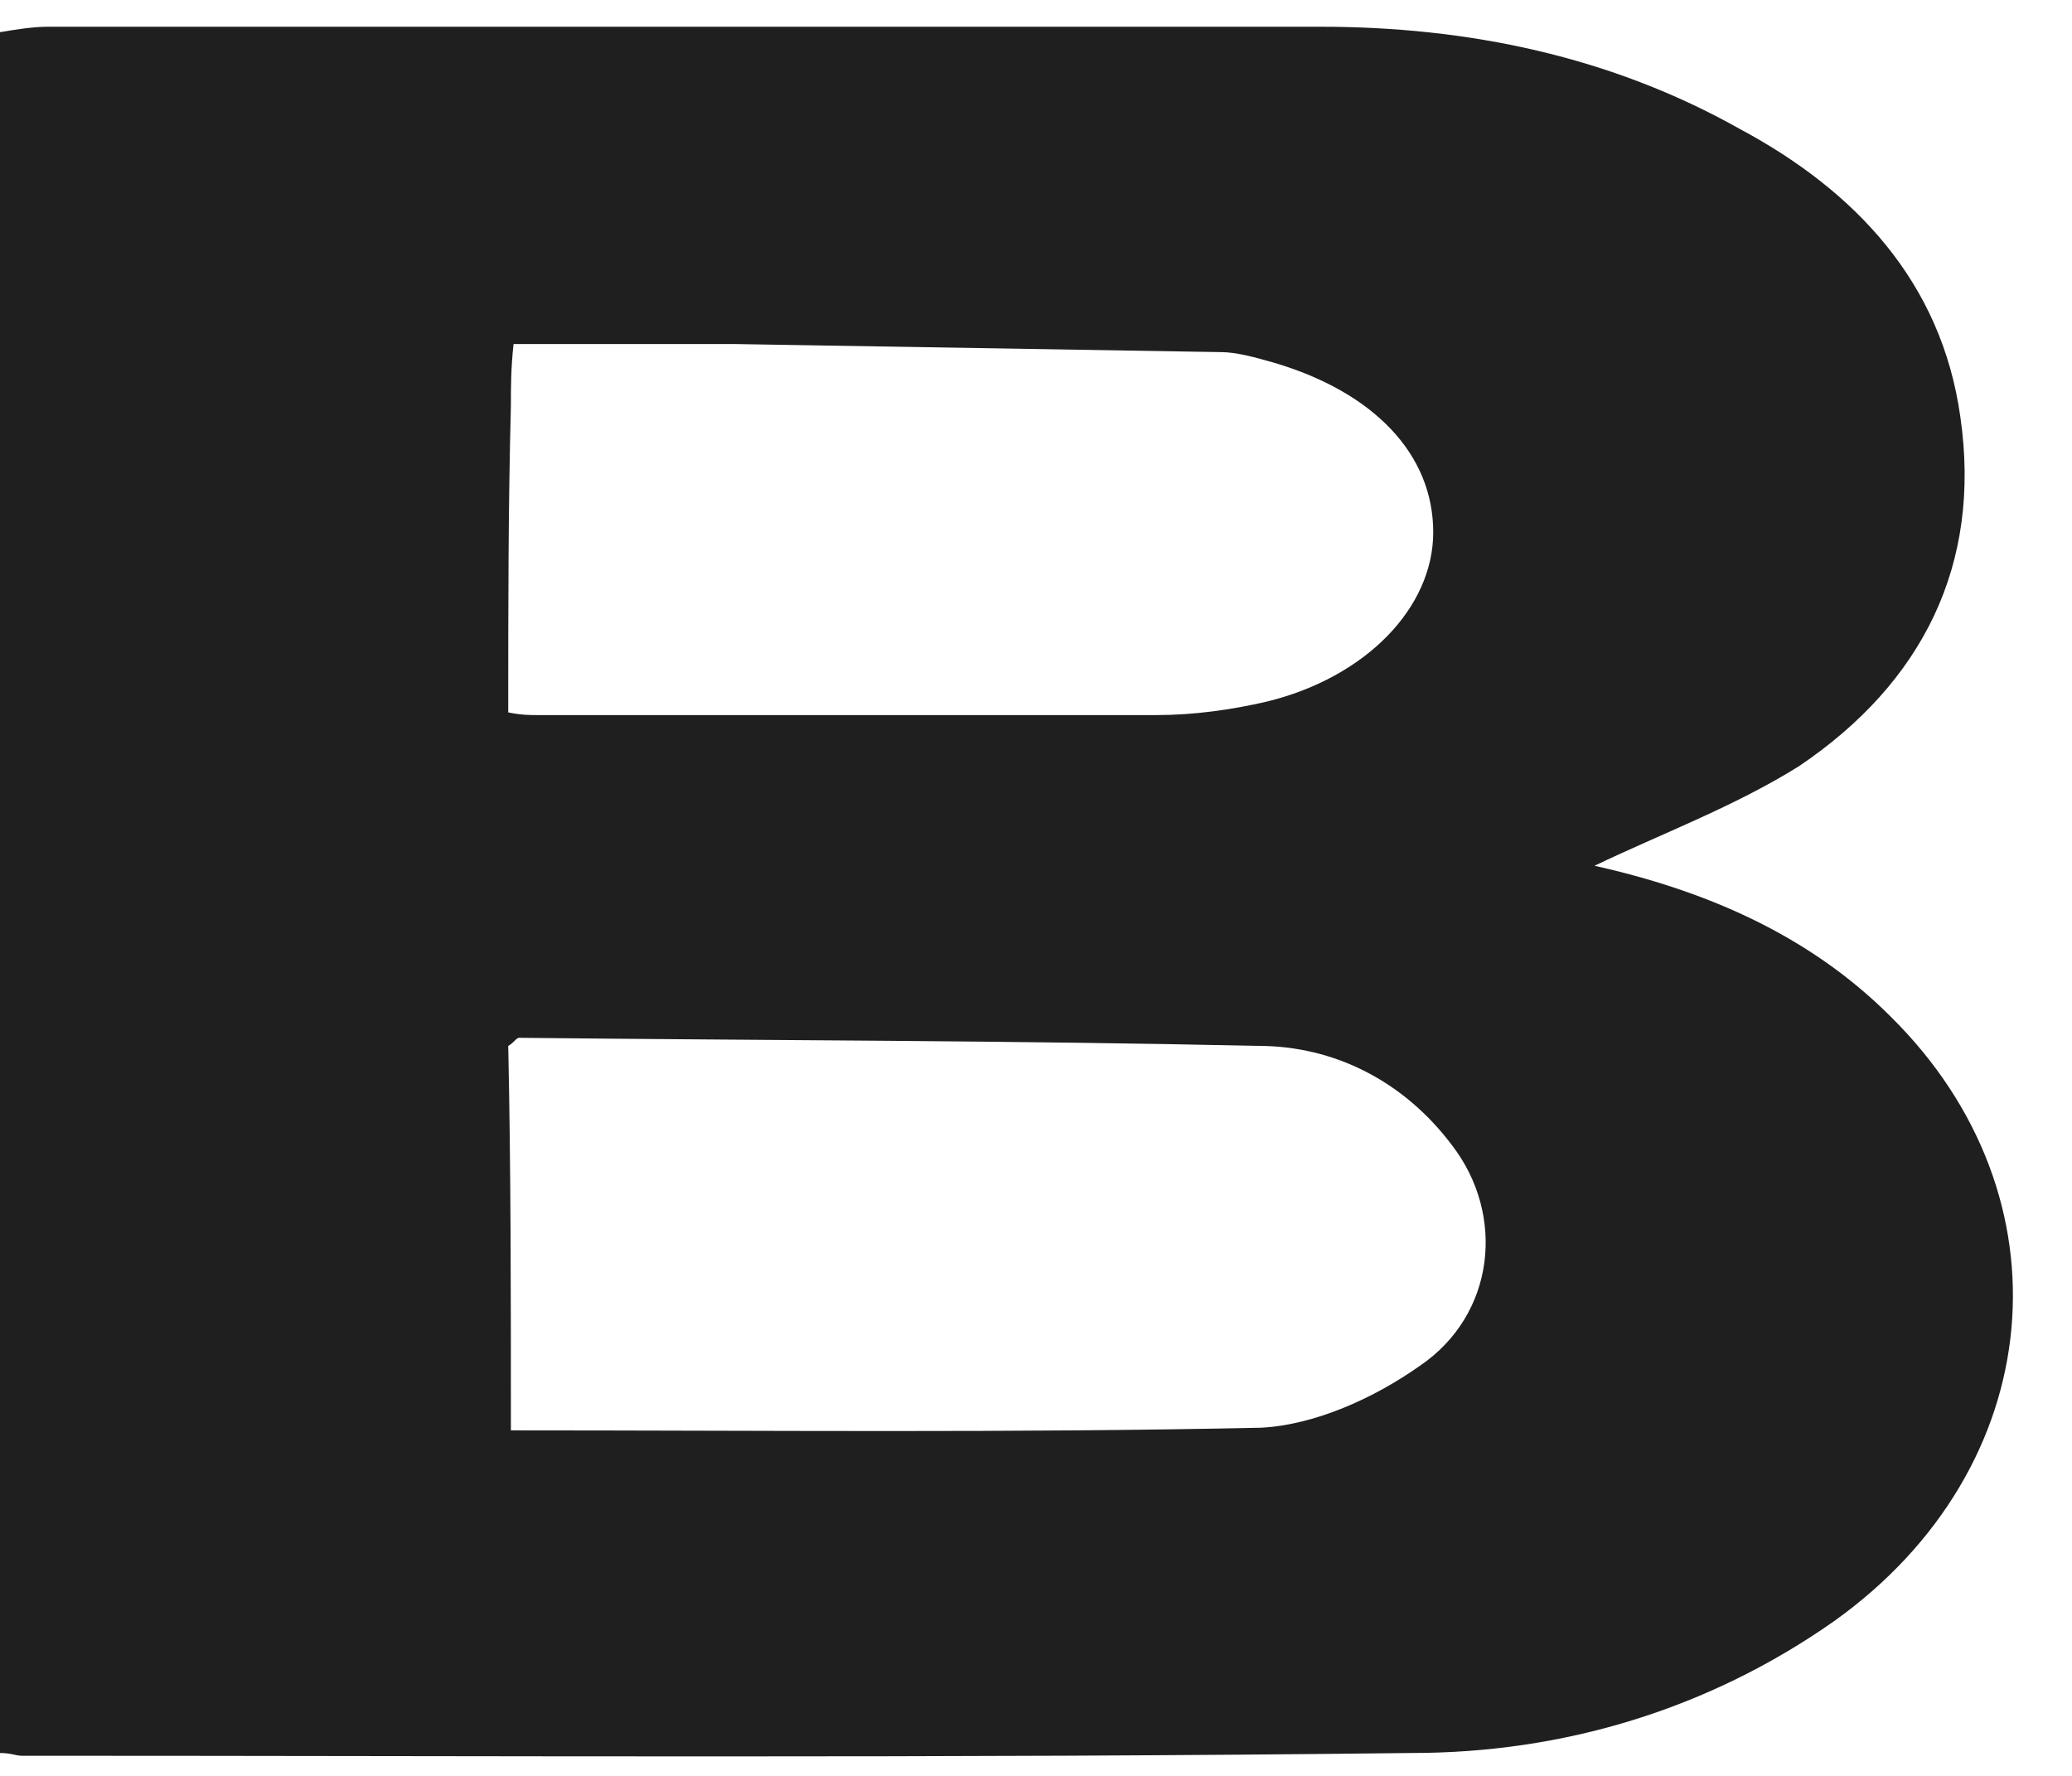
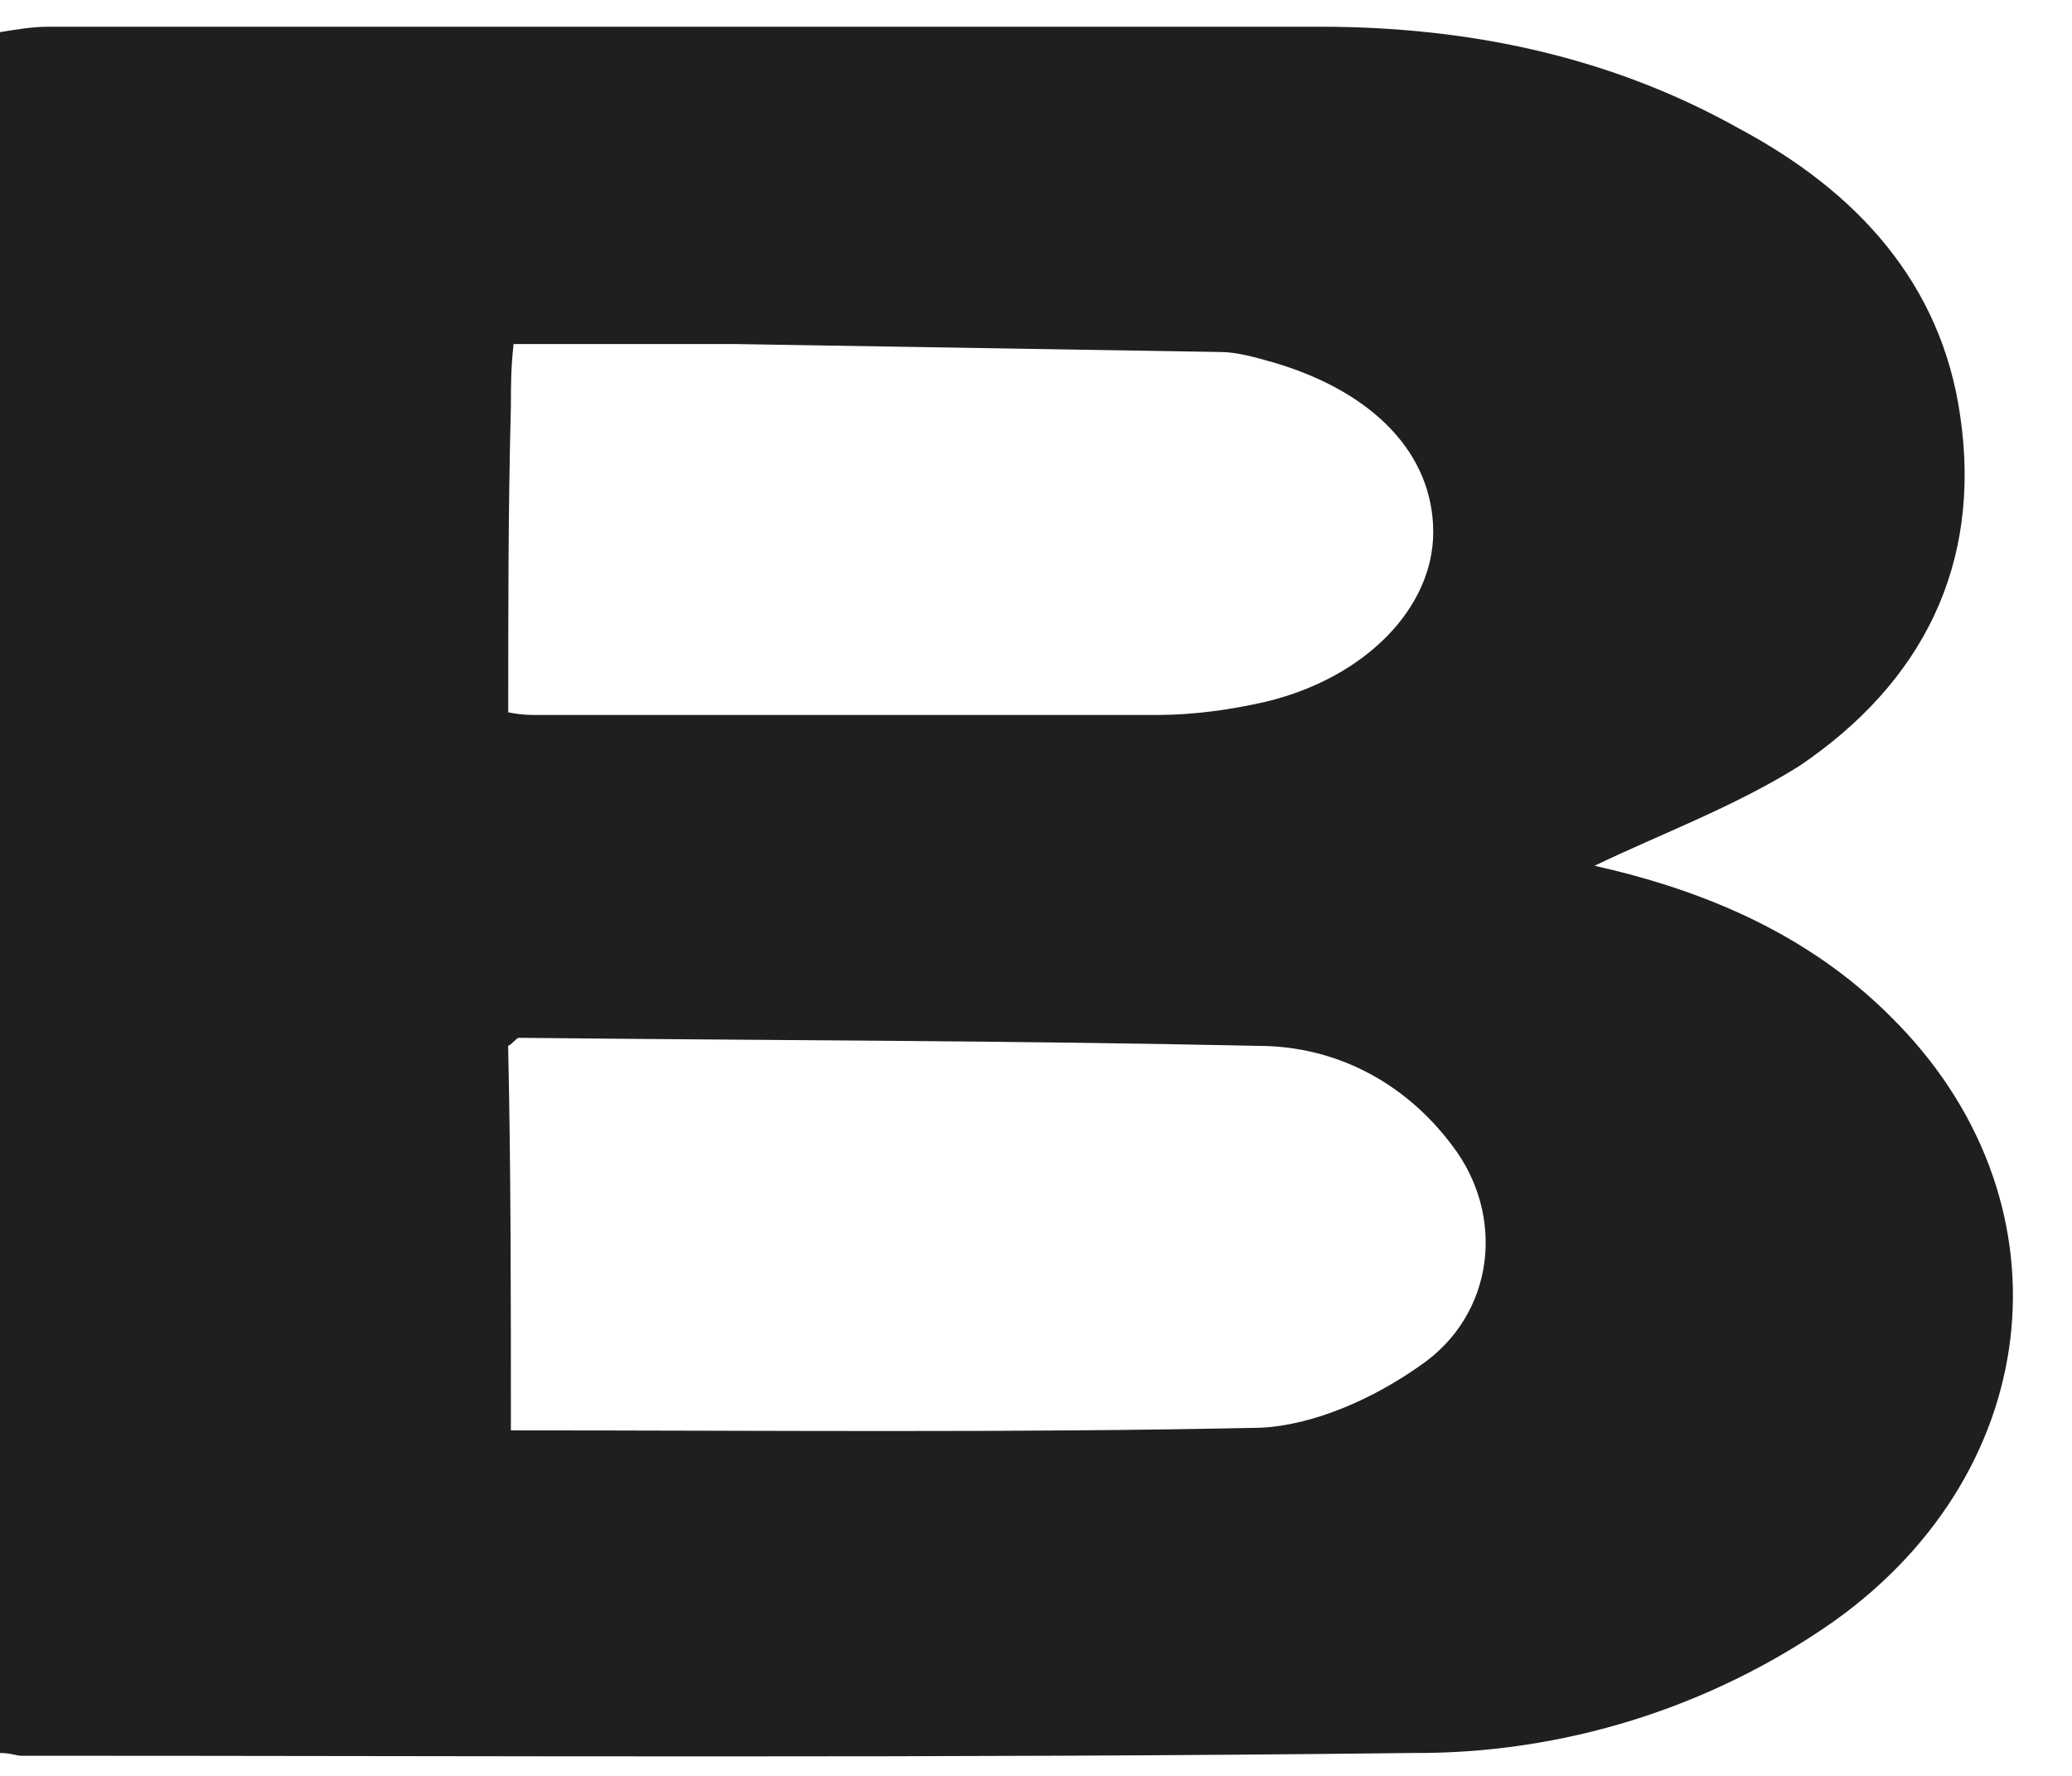
- <svg xmlns="http://www.w3.org/2000/svg" width="21" height="18" viewBox="0 0 21 18" fill="none">
-   <path d="M16.161 8.775C17.252 9.02 18.314 9.456 19.159 10.301C21.013 12.127 20.767 14.879 18.587 16.433C17.306 17.332 15.834 17.768 14.308 17.768C9.621 17.823 4.906 17.796 0.218 17.796C0.164 17.796 0.109 17.768 0 17.768C0 11.963 0 6.158 0 0.326C0.164 0.299 0.327 0.271 0.491 0.271C4.797 0.271 9.075 0.271 13.382 0.271C14.88 0.271 16.325 0.571 17.633 1.307C18.805 1.934 19.677 2.861 19.868 4.223C20.086 5.722 19.486 6.921 18.233 7.766C17.579 8.175 16.843 8.448 16.161 8.775ZM5.178 14.498C7.74 14.498 10.275 14.525 12.782 14.471C13.327 14.443 13.927 14.171 14.39 13.844C15.153 13.326 15.262 12.318 14.717 11.609C14.226 10.955 13.518 10.601 12.755 10.601C10.275 10.546 7.767 10.546 5.26 10.519C5.233 10.519 5.205 10.573 5.151 10.601C5.178 11.854 5.178 13.135 5.178 14.498ZM5.151 7.221C5.287 7.248 5.369 7.248 5.451 7.248C7.549 7.248 9.648 7.248 11.719 7.248C12.101 7.248 12.482 7.194 12.836 7.112C13.845 6.867 14.526 6.158 14.526 5.395C14.526 4.605 13.927 3.978 12.918 3.678C12.727 3.624 12.537 3.569 12.373 3.569C10.738 3.542 9.075 3.515 7.44 3.487C6.704 3.487 5.969 3.487 5.205 3.487C5.178 3.733 5.178 3.923 5.178 4.114C5.151 5.15 5.151 6.158 5.151 7.221Z" fill="#1F1F1F" />
+ <svg xmlns="http://www.w3.org/2000/svg" width="21" height="18" fill="none">
+   <path d="M16.161 8.775c1.09.245 2.153.681 2.998 1.526 1.854 1.826 1.608 4.578-.572 6.132a7.363 7.363 0 01-4.279 1.335c-4.687.055-9.402.028-14.09.028-.054 0-.109-.028-.218-.028V.326C.164.299.327.271.49.271h12.892c1.498 0 2.943.3 4.251 1.036 1.172.627 2.044 1.554 2.235 2.916.218 1.5-.382 2.698-1.635 3.543-.654.41-1.39.682-2.072 1.009zM5.178 14.498c2.562 0 5.097.027 7.604-.027.545-.028 1.145-.3 1.608-.627.763-.518.872-1.526.327-2.235-.49-.654-1.2-1.008-1.962-1.008-2.48-.055-4.988-.055-7.495-.082-.027 0-.055.054-.11.082.028 1.253.028 2.534.028 3.897zM5.151 7.22c.136.027.218.027.3.027h6.268c.382 0 .763-.054 1.117-.136 1.009-.245 1.69-.954 1.69-1.717 0-.79-.6-1.417-1.608-1.717-.19-.054-.381-.109-.545-.109L7.44 3.487H5.205c-.027.246-.027.436-.027.627-.027 1.036-.027 2.044-.027 3.107z" fill="#1F1F1F" />
</svg>
